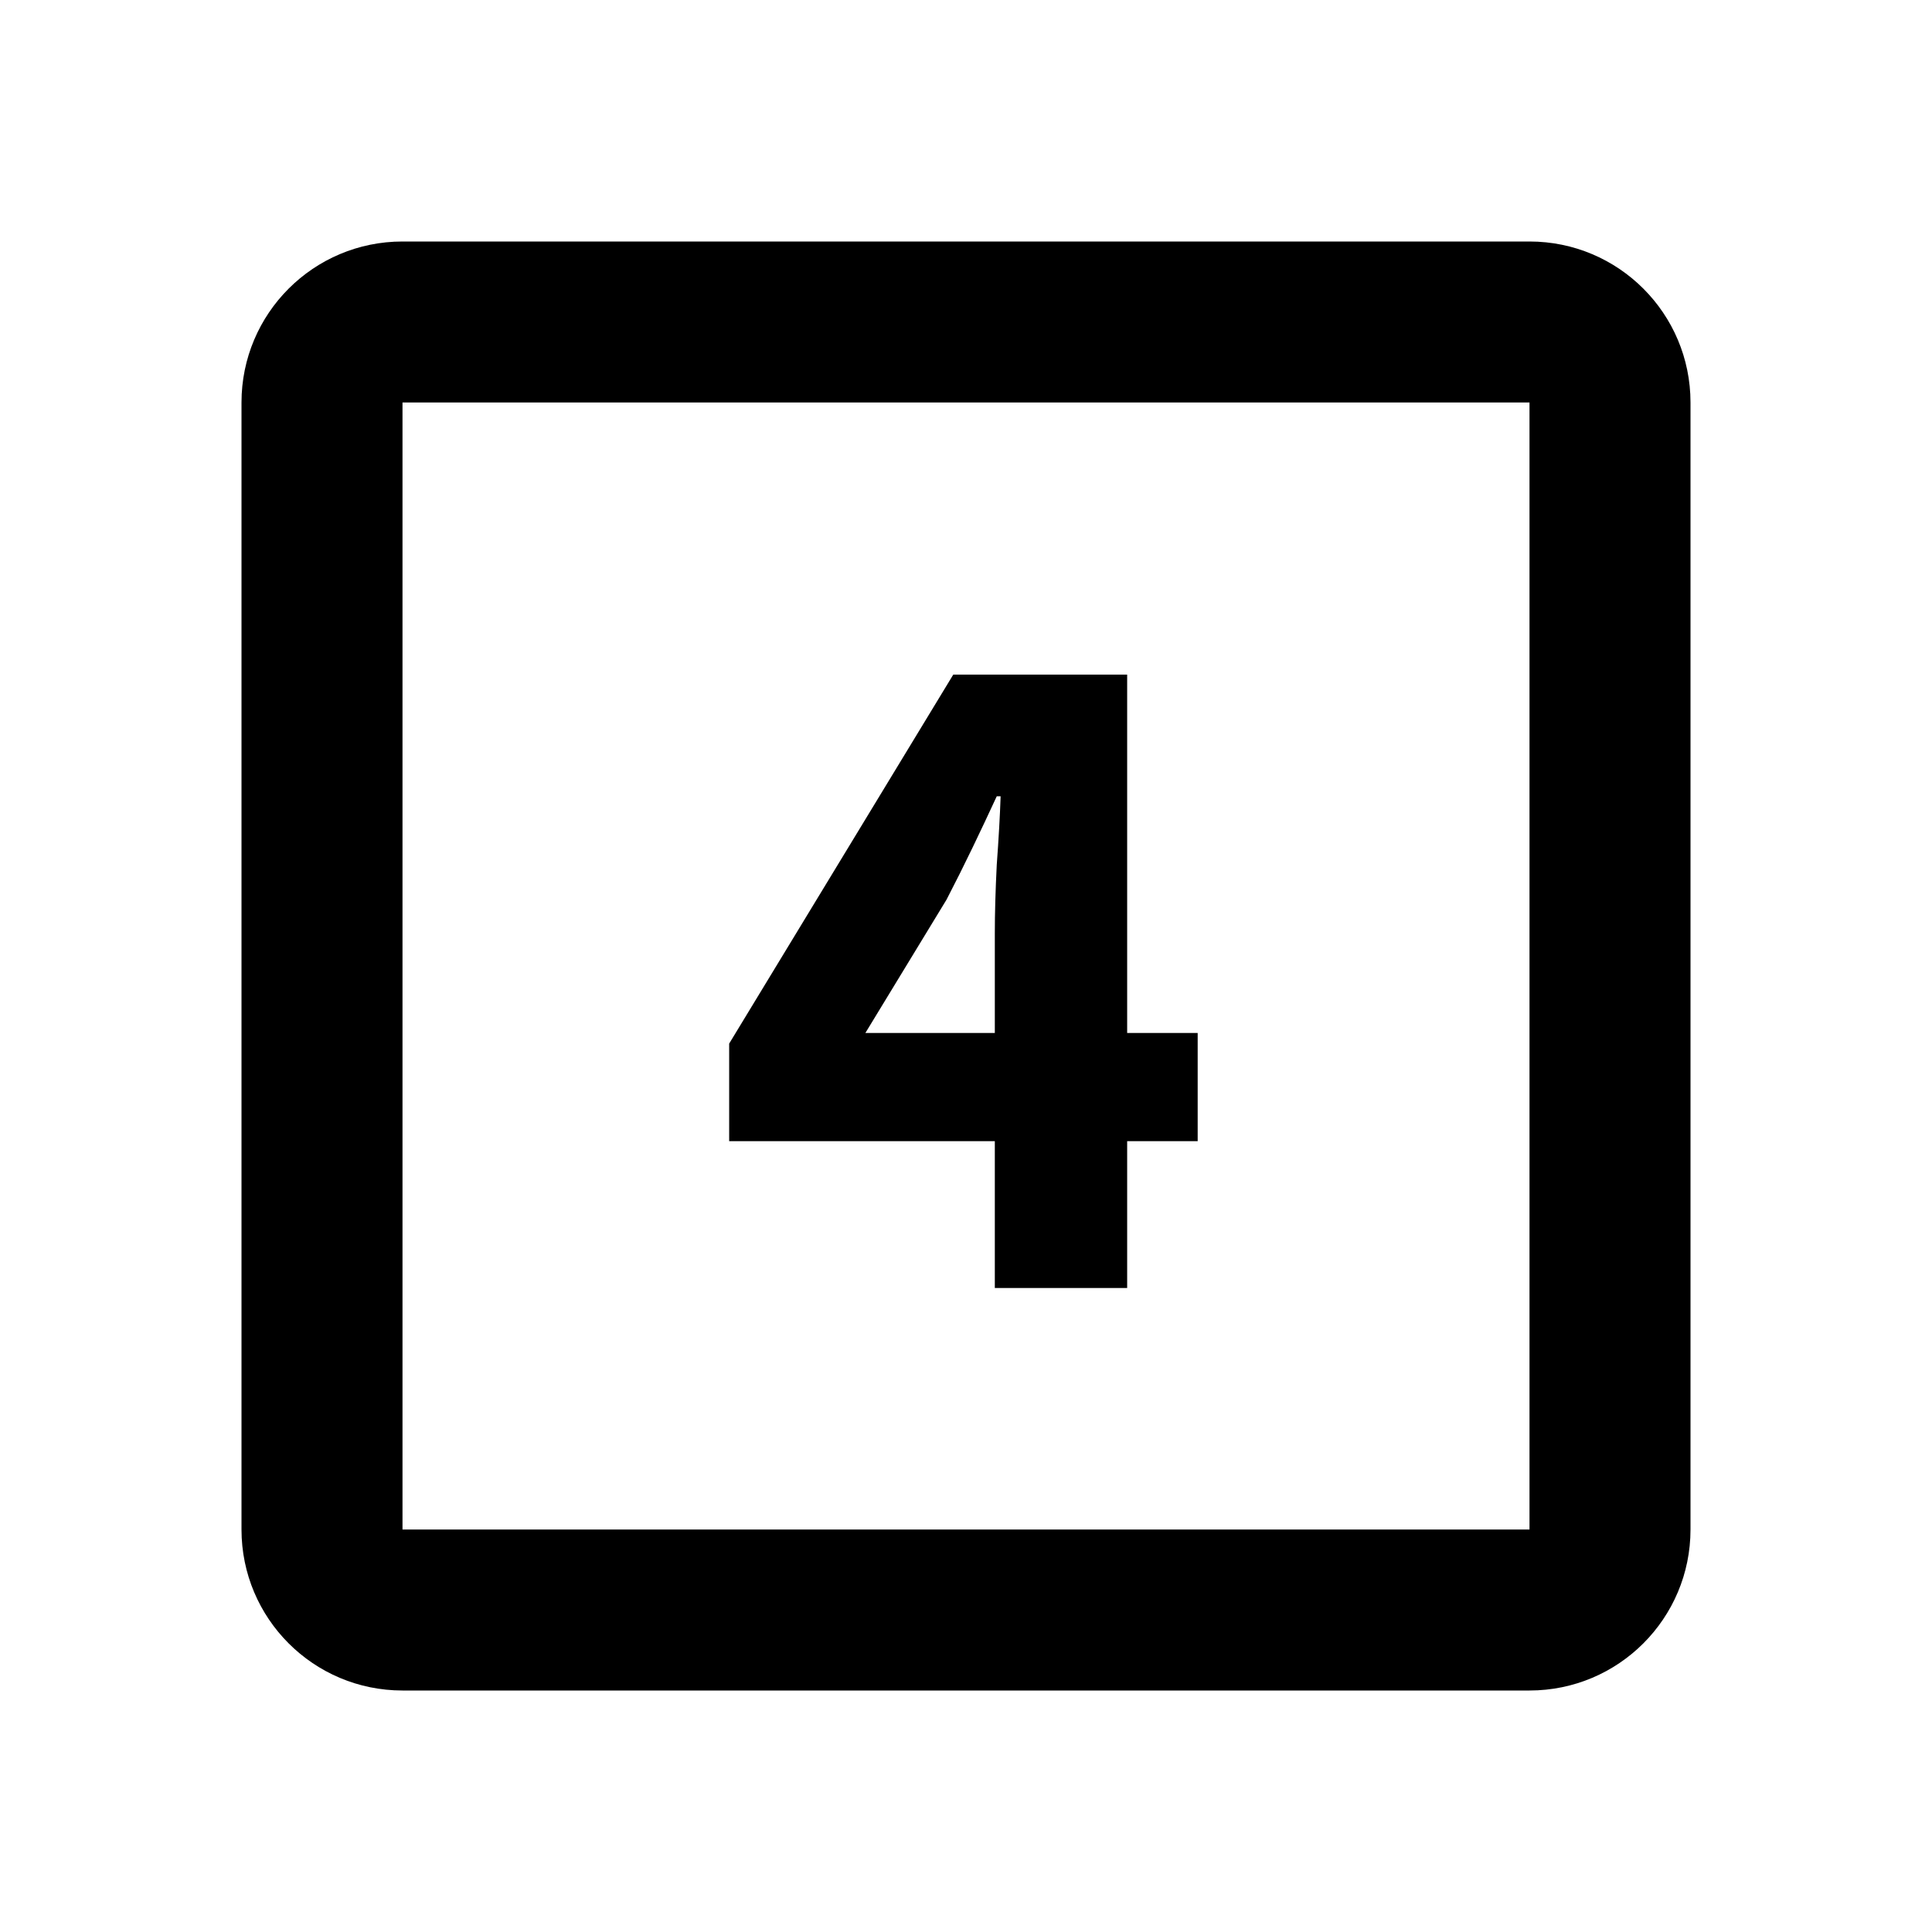
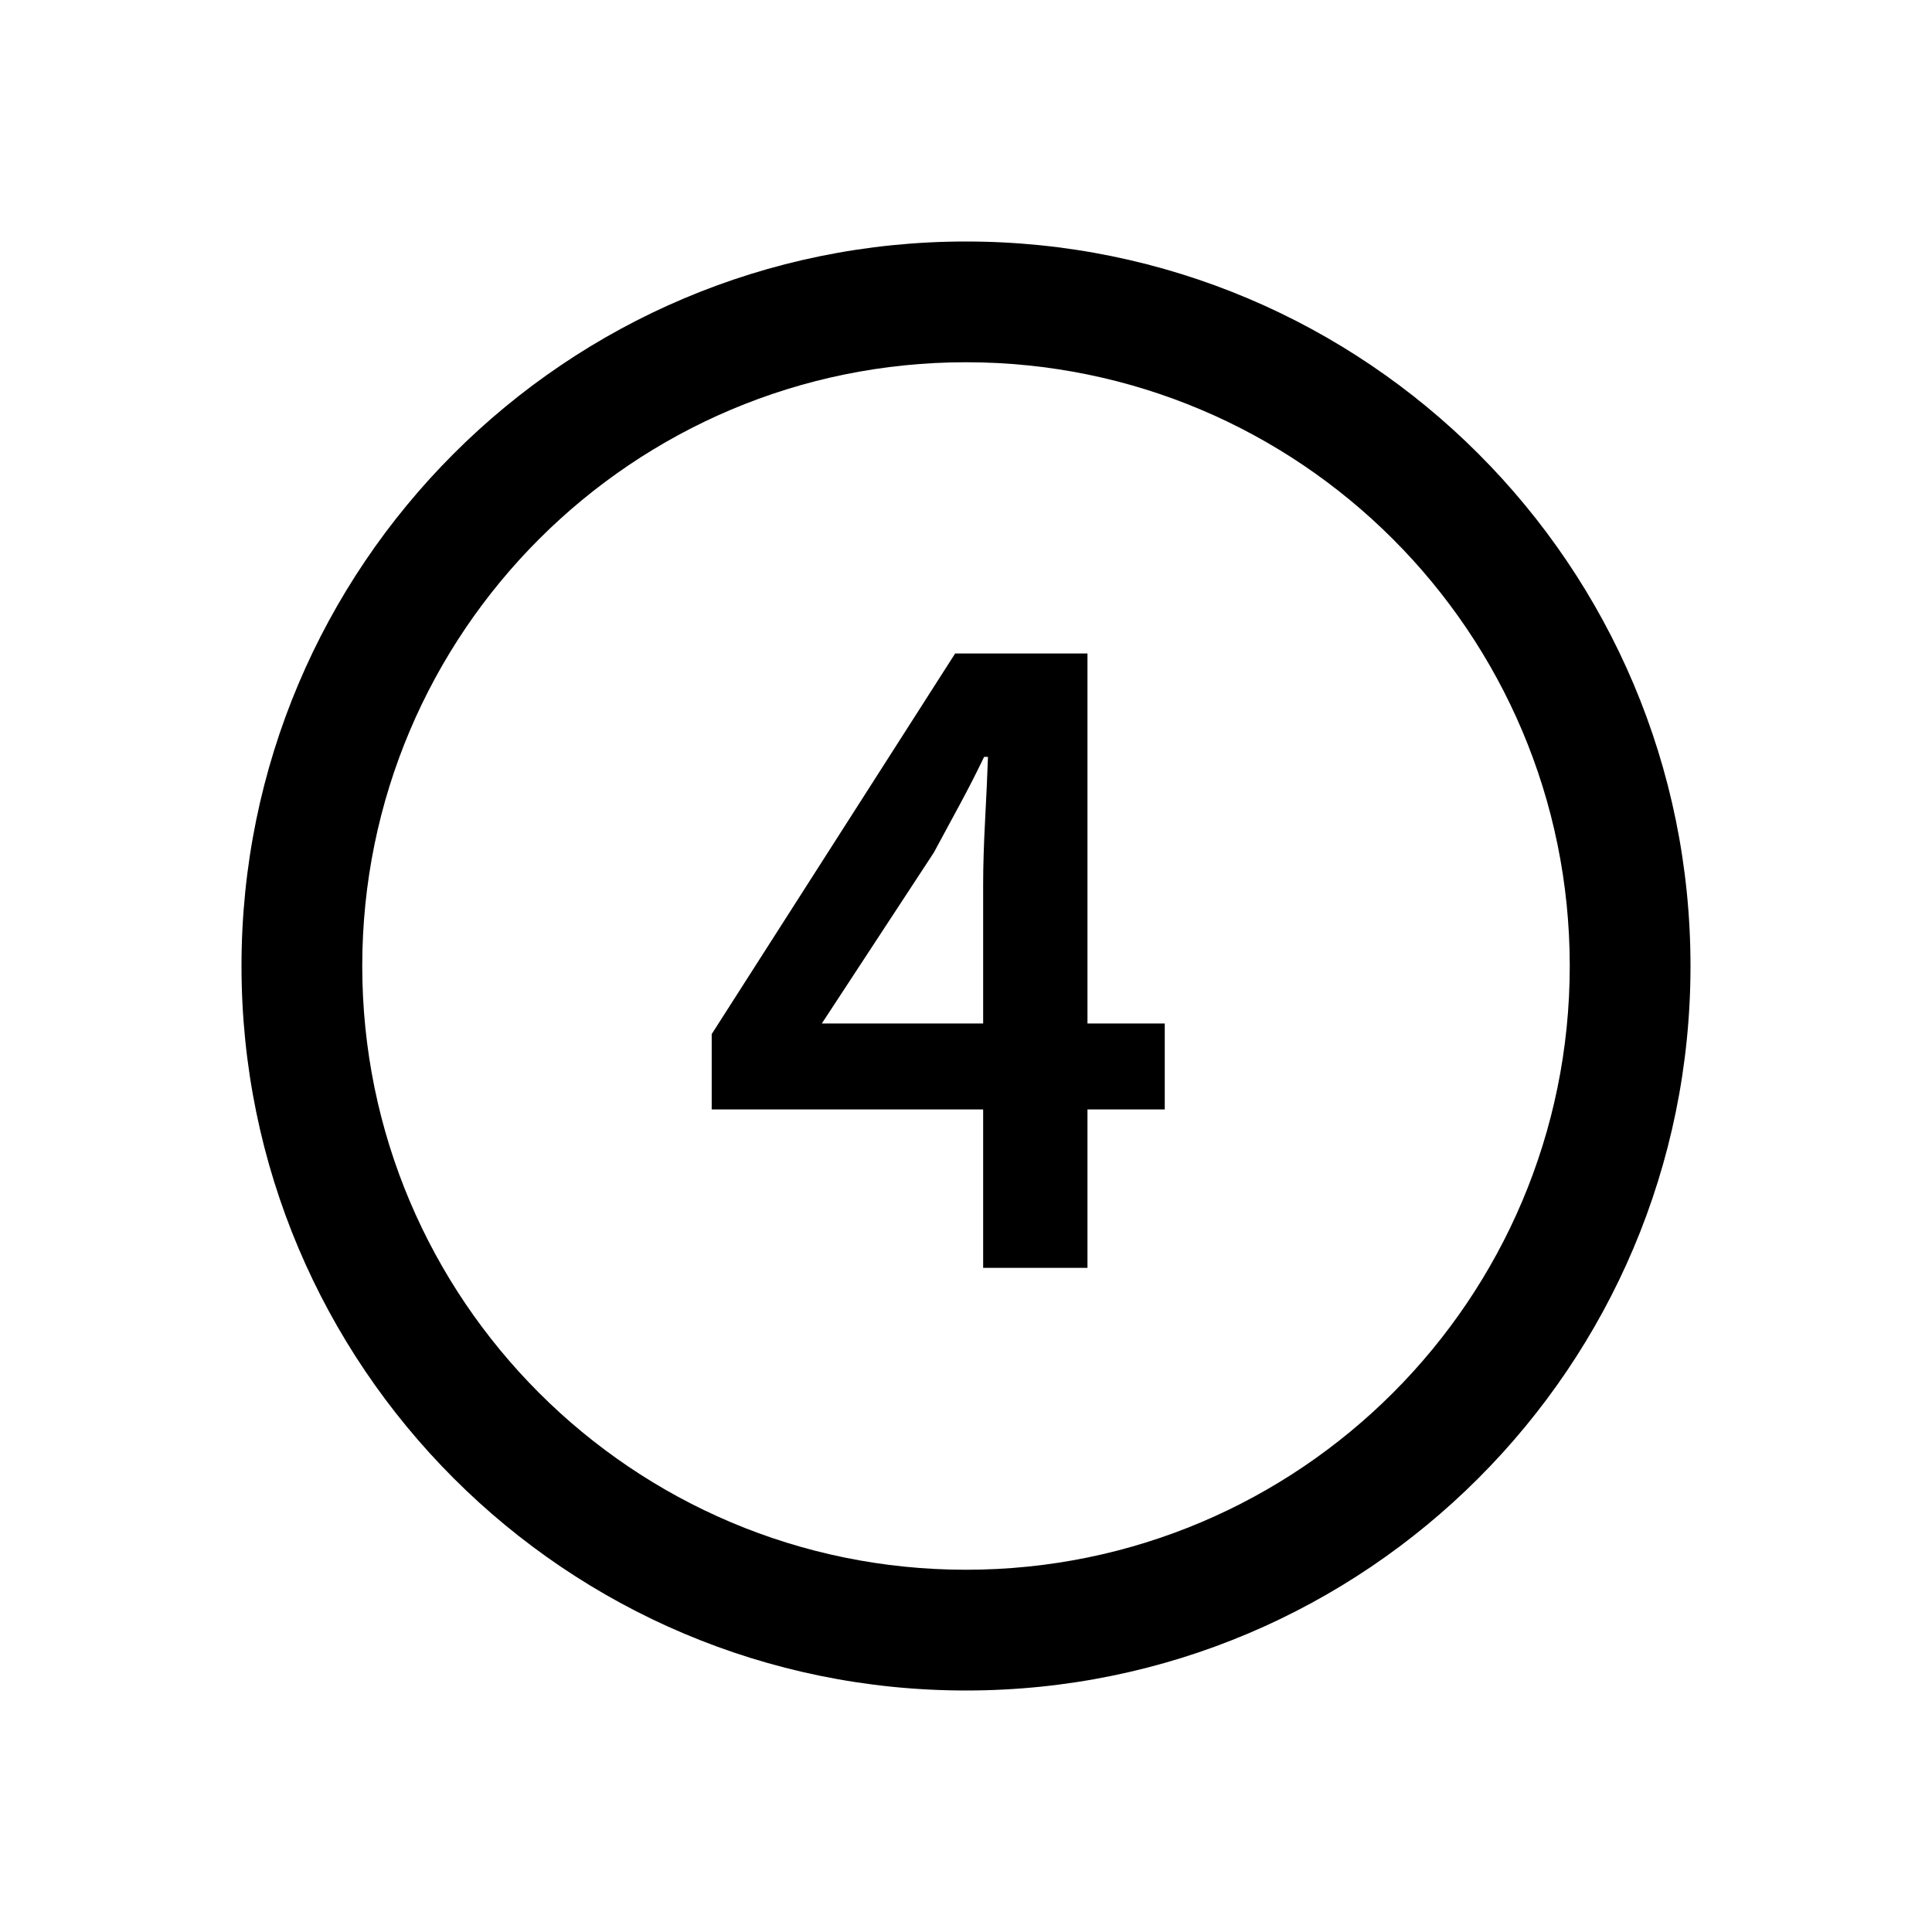
<svg xmlns="http://www.w3.org/2000/svg" width="24" height="24" viewBox="0 0 24 24" fill="none">
-   <path d="M5 21C3.895 21 3 20.105 3 19V5C3 3.895 3.895 3 5 3H19C20.105 3 21 3.895 21 5V19C21 20.105 20.105 21 19 21H5ZM5 19H19V5H5V19Z" fill="currentColor" />
-   <path d="M10.75 12.832H12.358V11.596C12.358 11.348 12.366 11.064 12.382 10.744C12.406 10.416 12.422 10.132 12.43 9.892H12.382C12.286 10.1 12.186 10.312 12.082 10.528C11.978 10.744 11.87 10.96 11.758 11.176L10.75 12.832ZM12.358 16V14.176H9.058V12.964L11.842 8.38H14.002V12.832H14.878V14.176H14.002V16H12.358Z" fill="currentColor" />
+   <g transform="translate(-540, -62)">
+     <path d="M559.5 74C559.5 69.858 556.142 66.5 552 66.5C547.858 66.5 544.5 69.858 544.5 74C544.5 78.142 547.858 81.5 552 81.5V83C547.029 83 543 78.971 543 74C543 69.029 547.029 65 552 65C556.971 65 561 69.029 561 74C561 78.971 556.971 83 552 83V81.5C556.142 81.5 559.5 78.142 559.5 74Z" fill="currentColor" />
+     <path d="M550.209 74.714H552.213V72.986C552.213 72.762 552.221 72.498 552.237 72.194C552.253 71.89 552.265 71.626 552.273 71.402H552.225C552.129 71.602 552.029 71.798 551.925 71.99C551.821 72.182 551.713 72.382 551.601 72.59L550.209 74.714ZM552.213 77.75V75.782H548.841V74.846L551.865 70.118H553.509V74.714H554.469V75.782H553.509V77.75H552.213Z" fill="currentColor" />
+   </g>
</svg>
